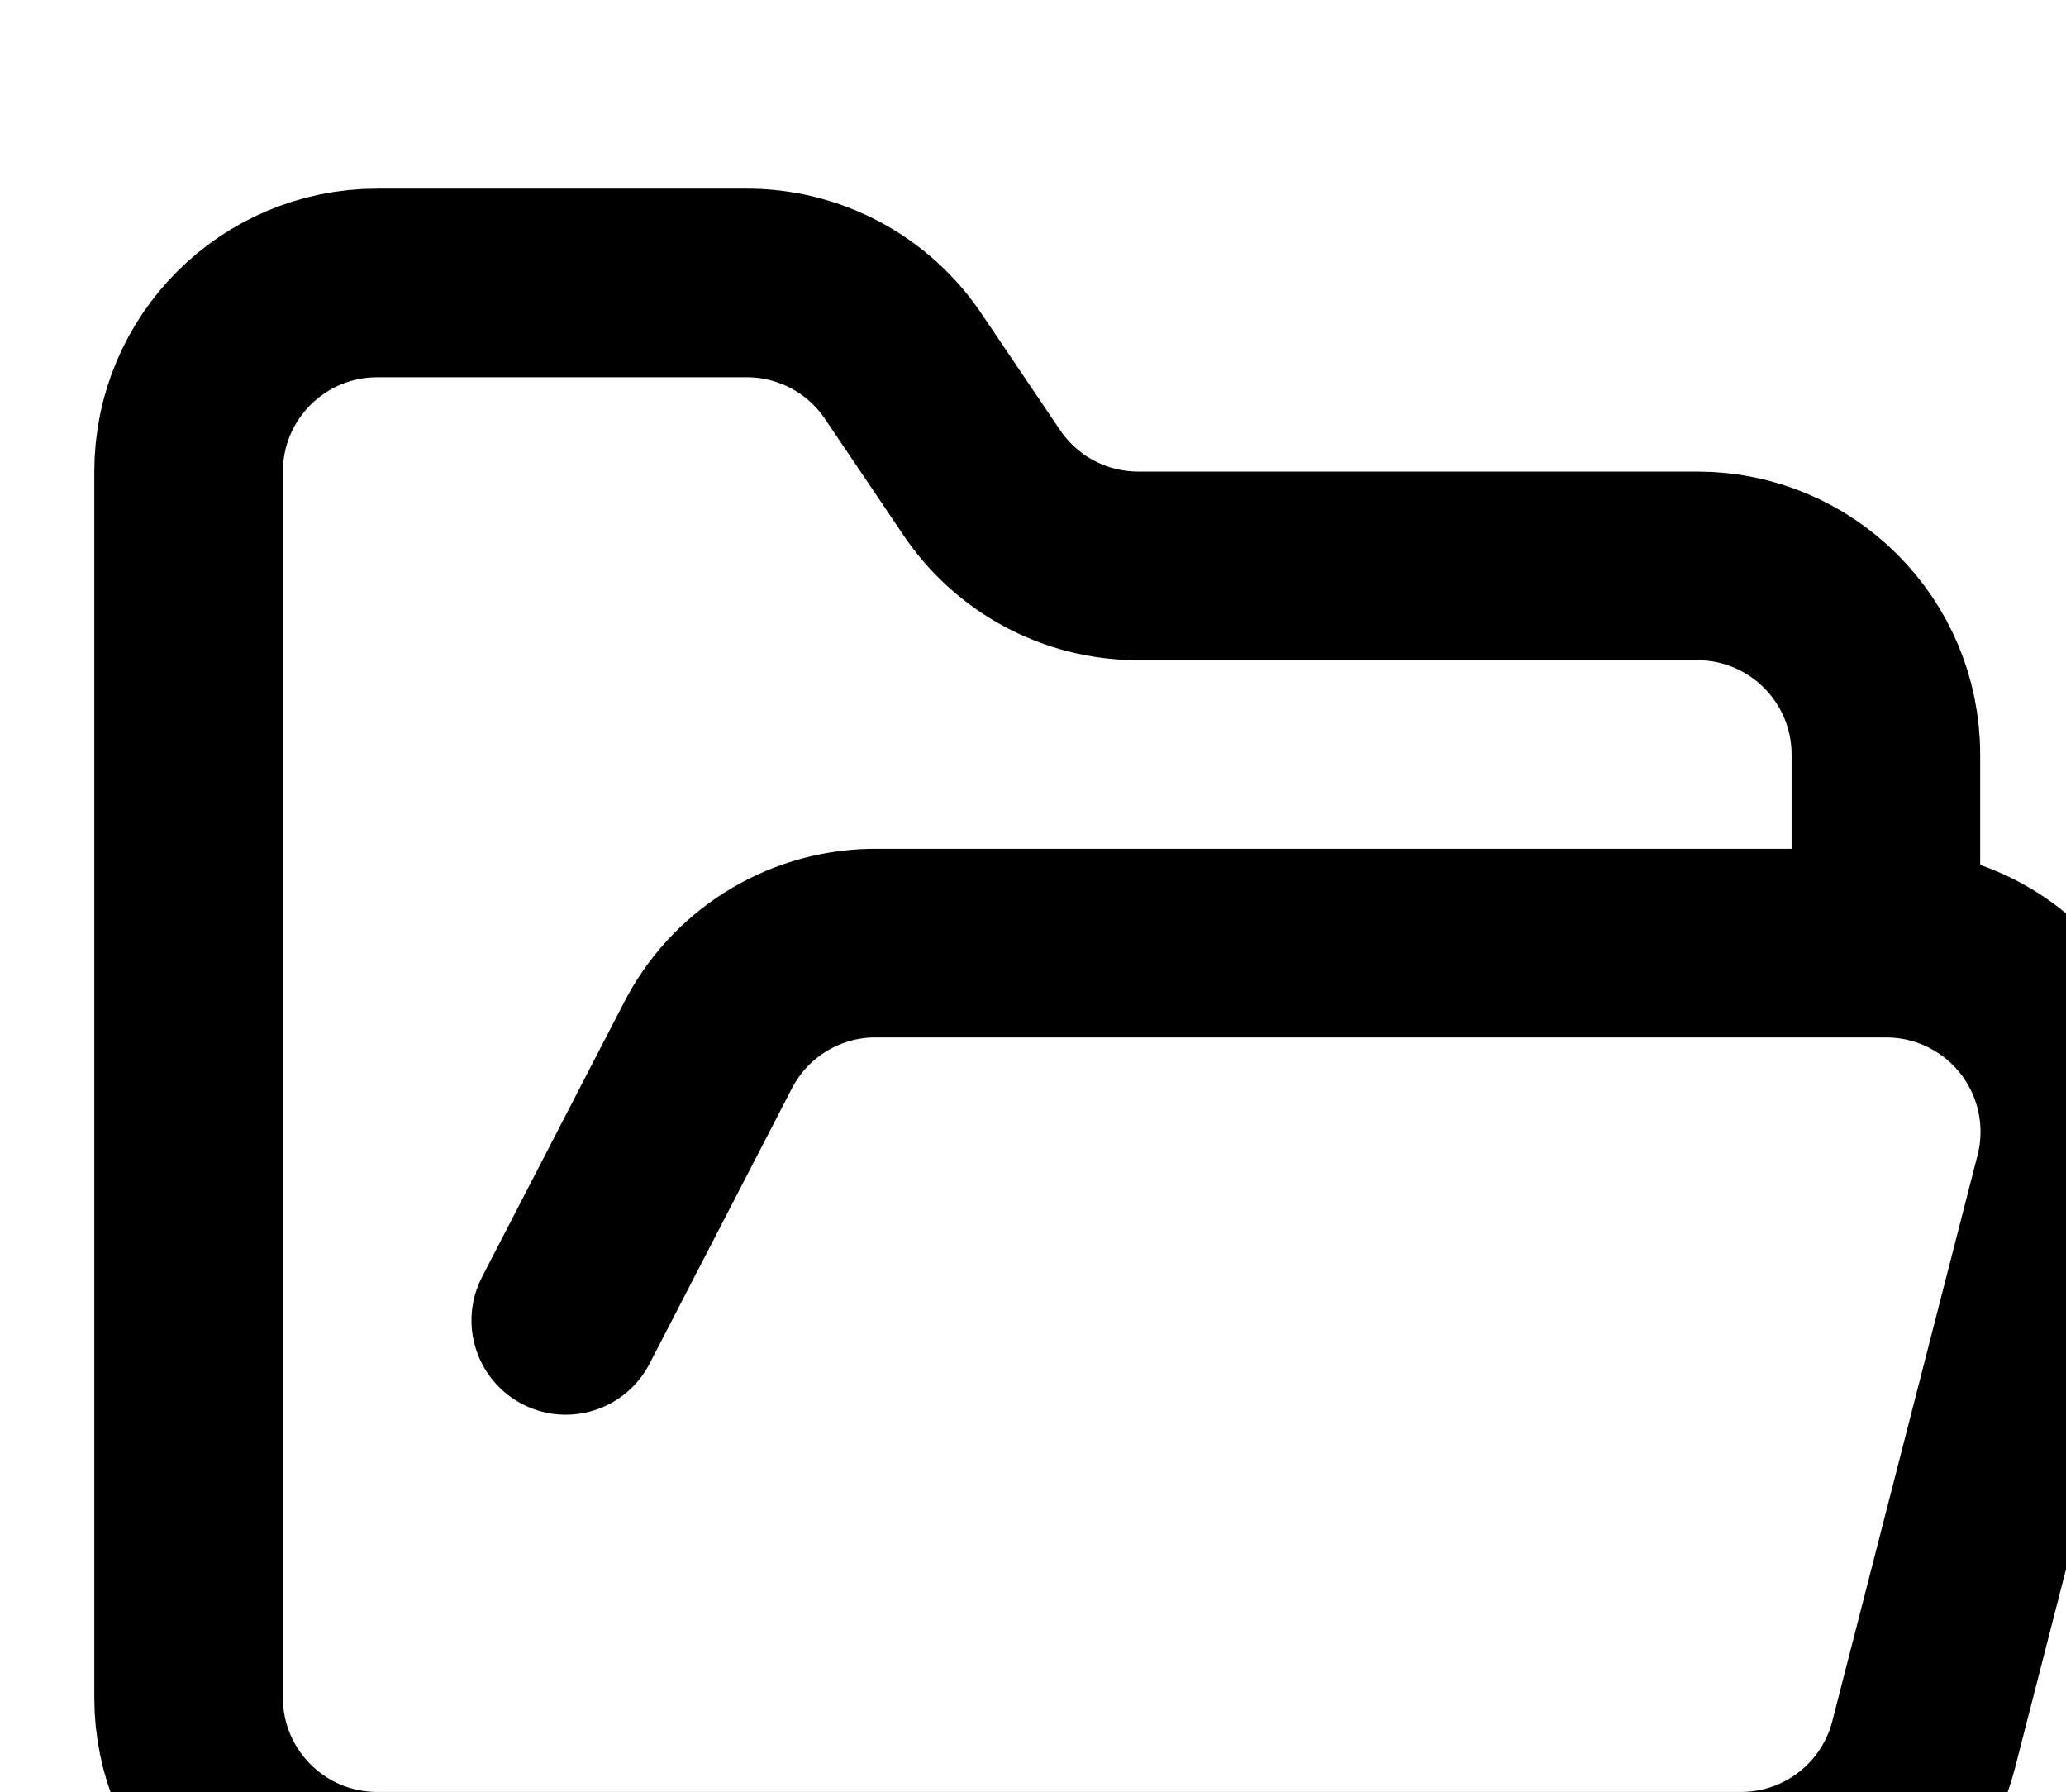
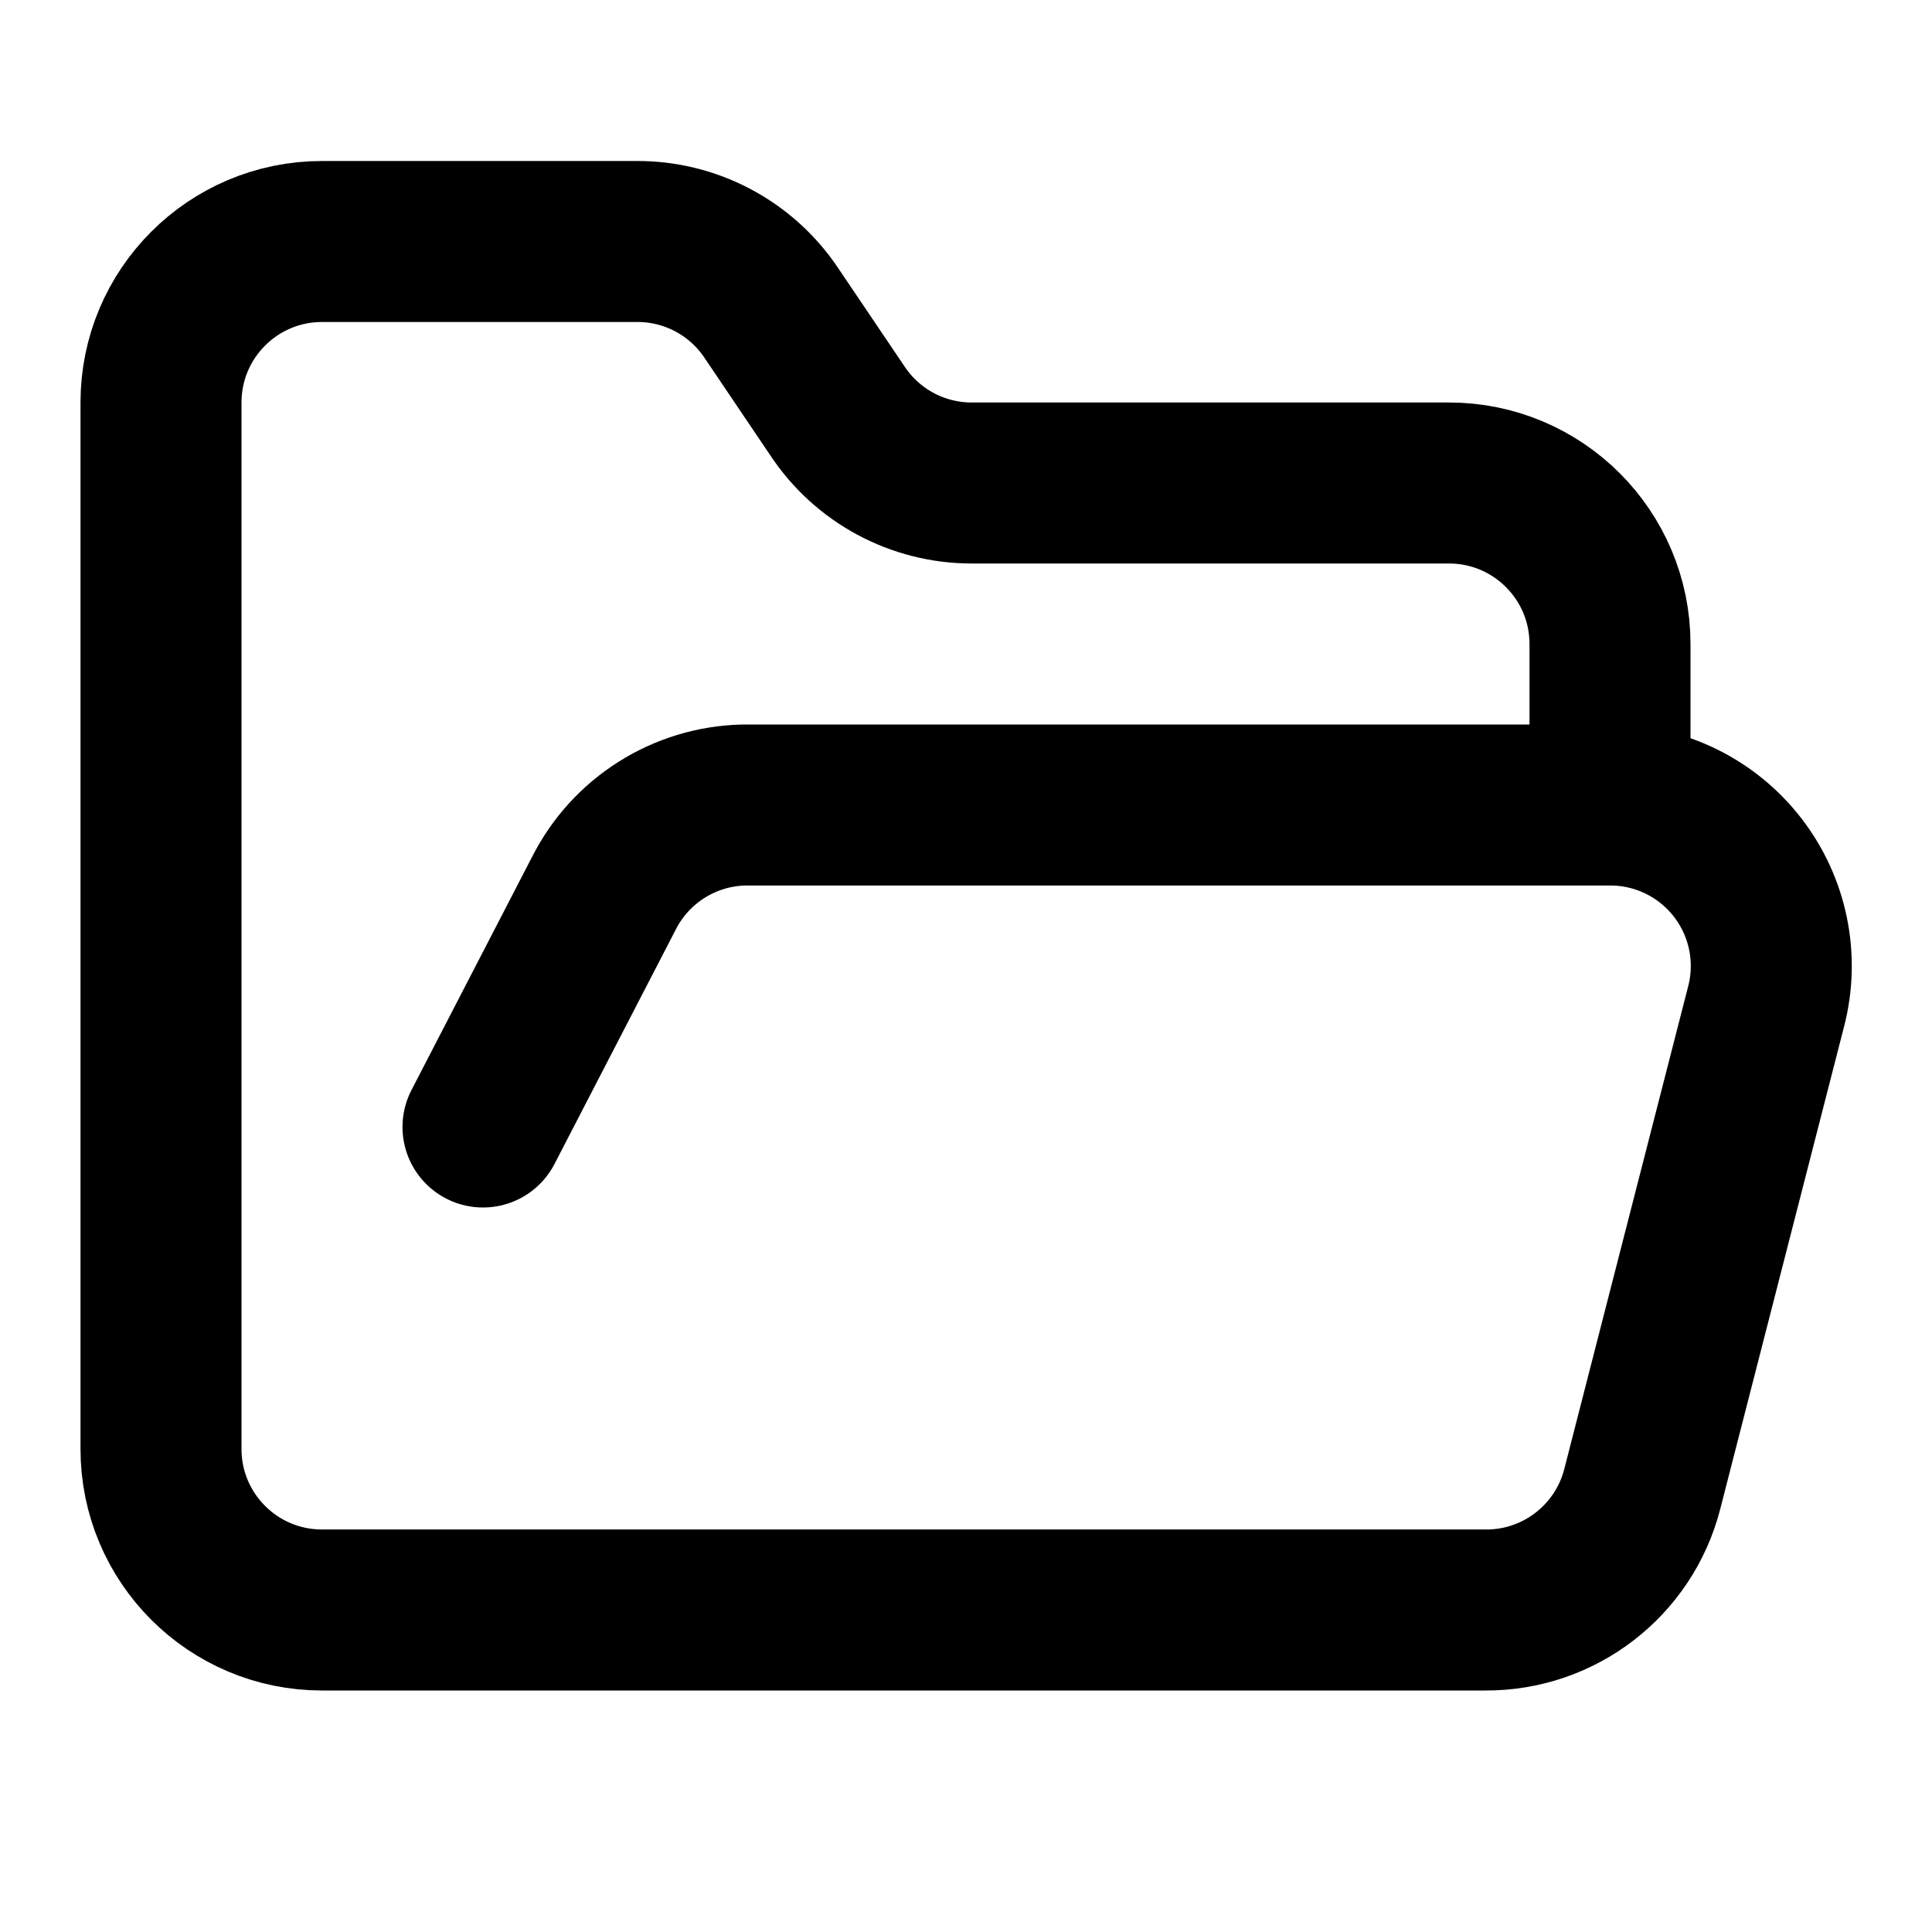
- <svg xmlns="http://www.w3.org/2000/svg" viewBox="0 0 0 0 24 24" fill="none" stroke="currentColor" stroke-width="2" stroke-linecap="round" stroke-linejoin="round">
+ <svg xmlns="http://www.w3.org/2000/svg" viewBox="0 0 24 24" fill="none" stroke="currentColor" stroke-width="2" stroke-linecap="round" stroke-linejoin="round">
  <path d="m6 14 1.5-2.9A2 2 0 0 1 9.24 10H20a2 2 0 0 1 1.94 2.5l-1.54 6a2 2 0 0 1-1.95 1.5H4a2 2 0 0 1-2-2V5a2 2 0 0 1 2-2h3.9a2 2 0 0 1 1.69.9l.81 1.2a2 2 0 0 0 1.67.9H18a2 2 0 0 1 2 2v2" />
</svg>
